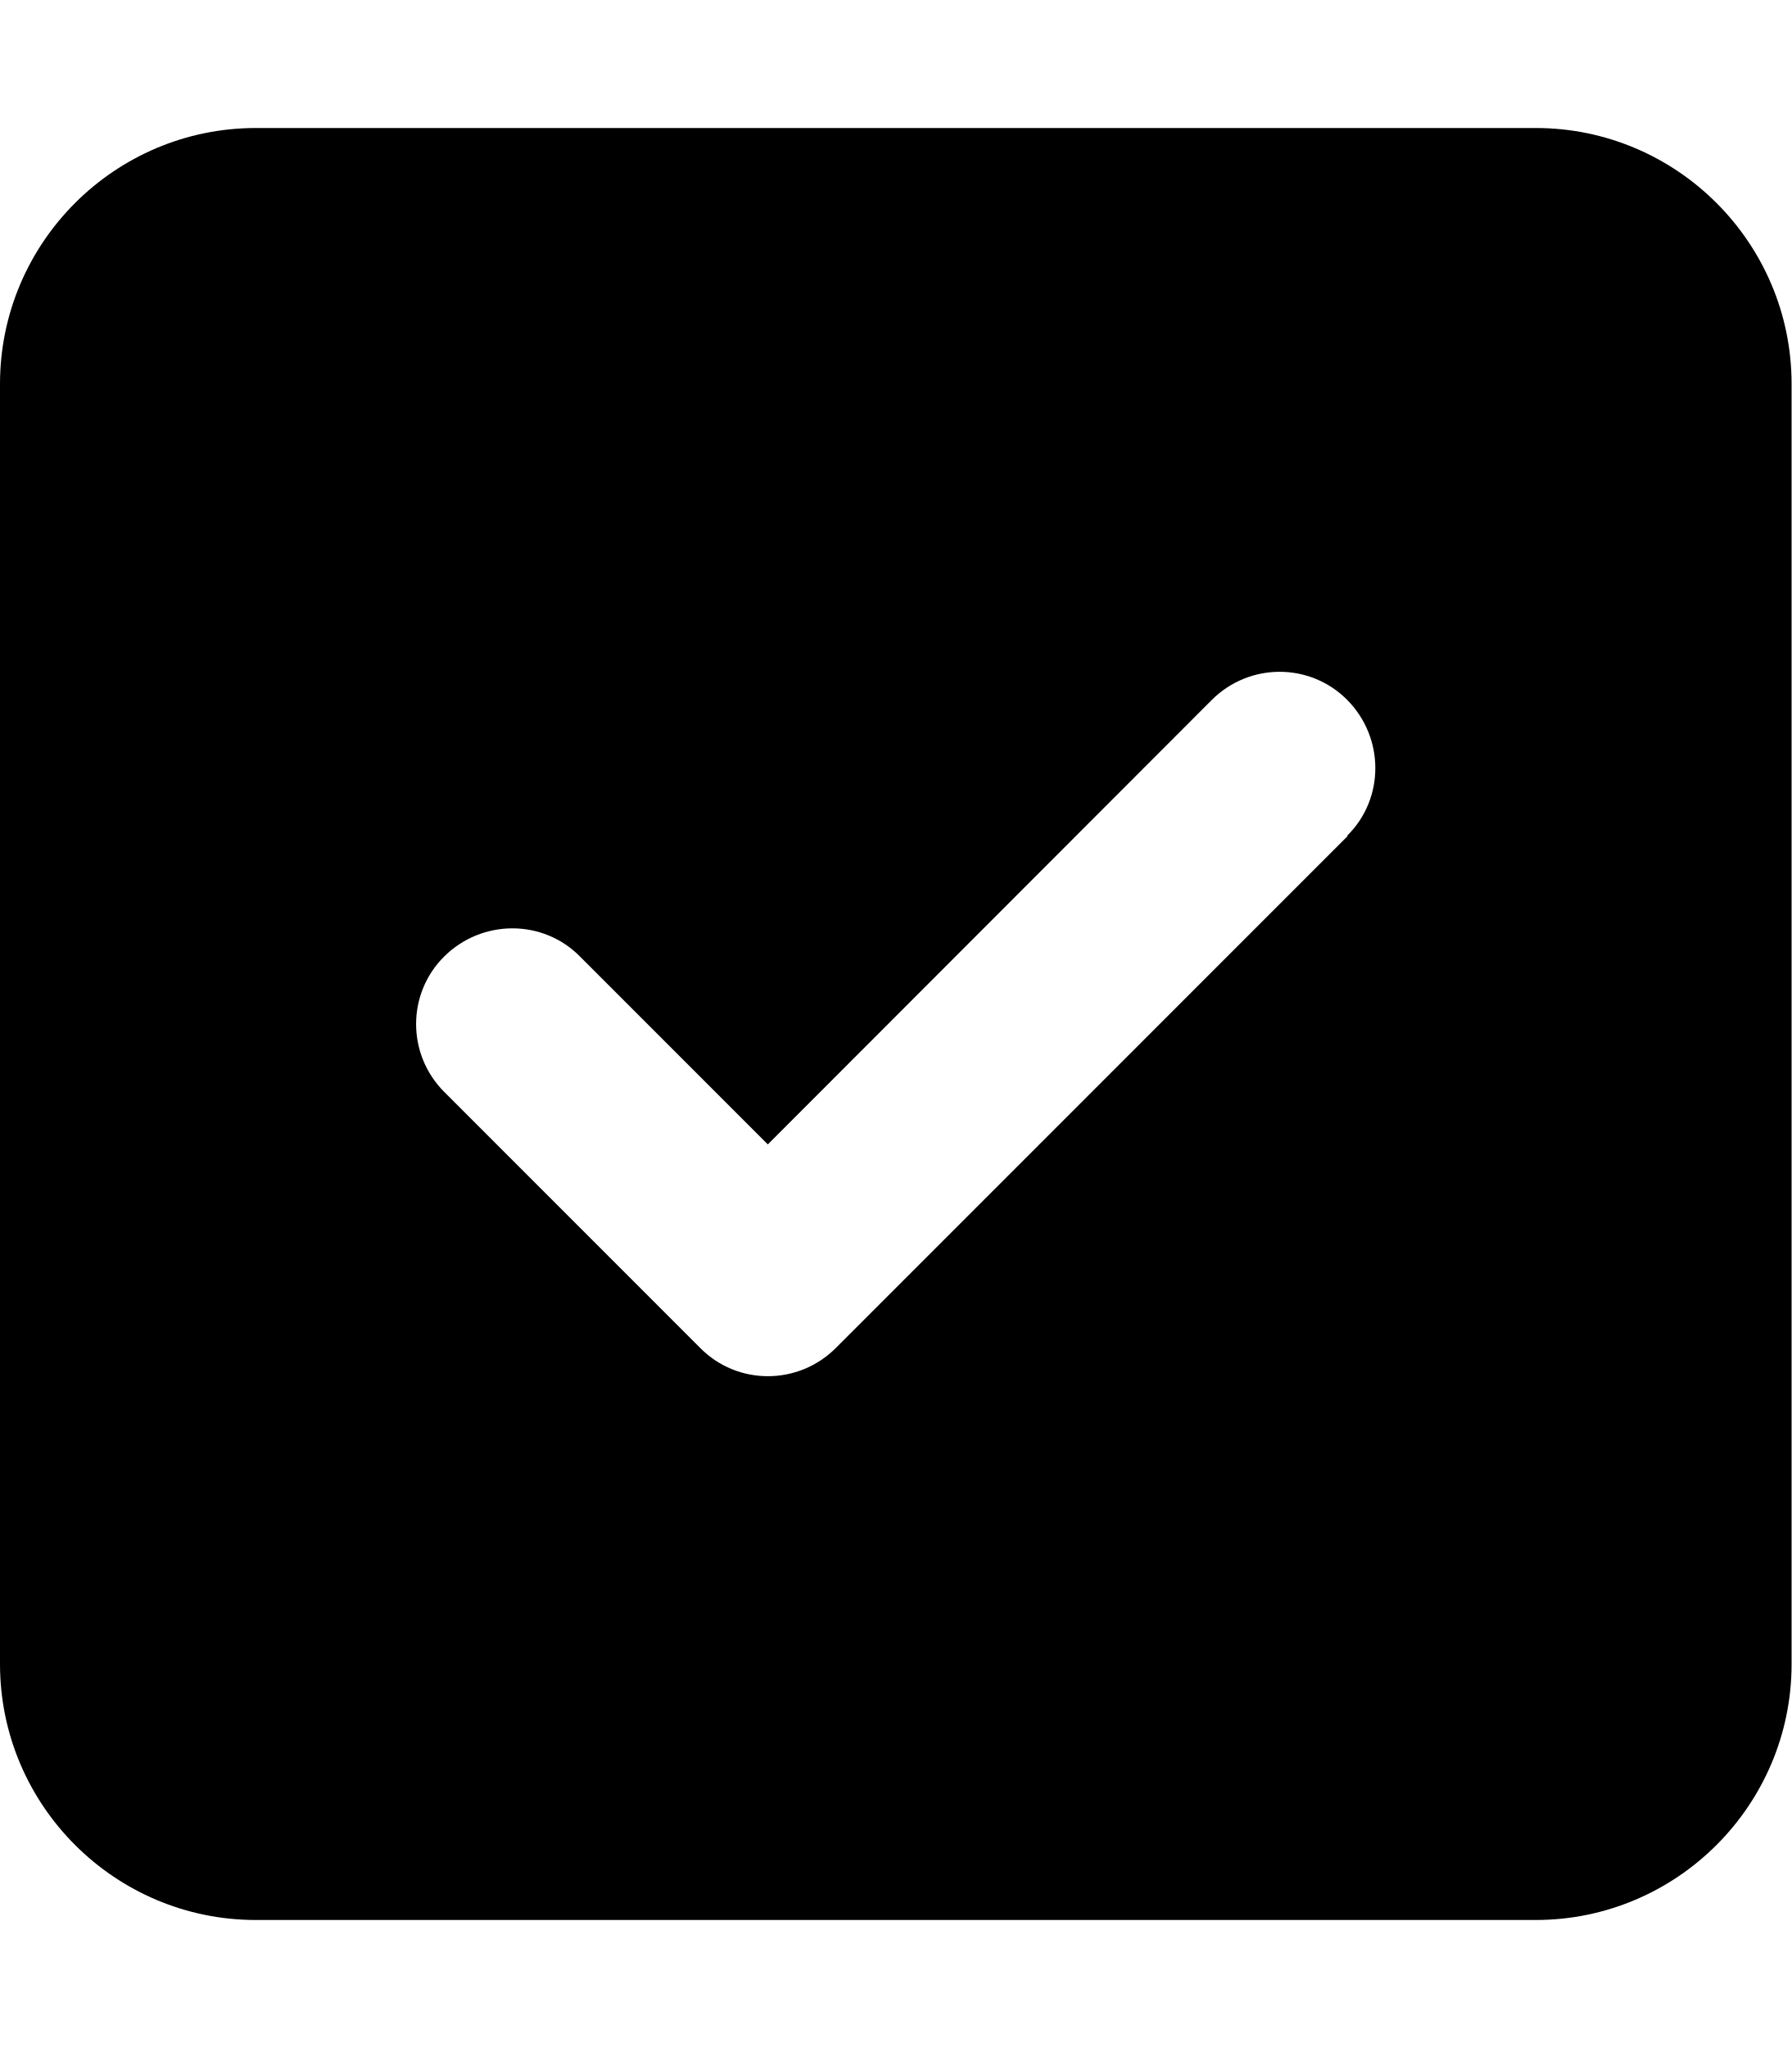
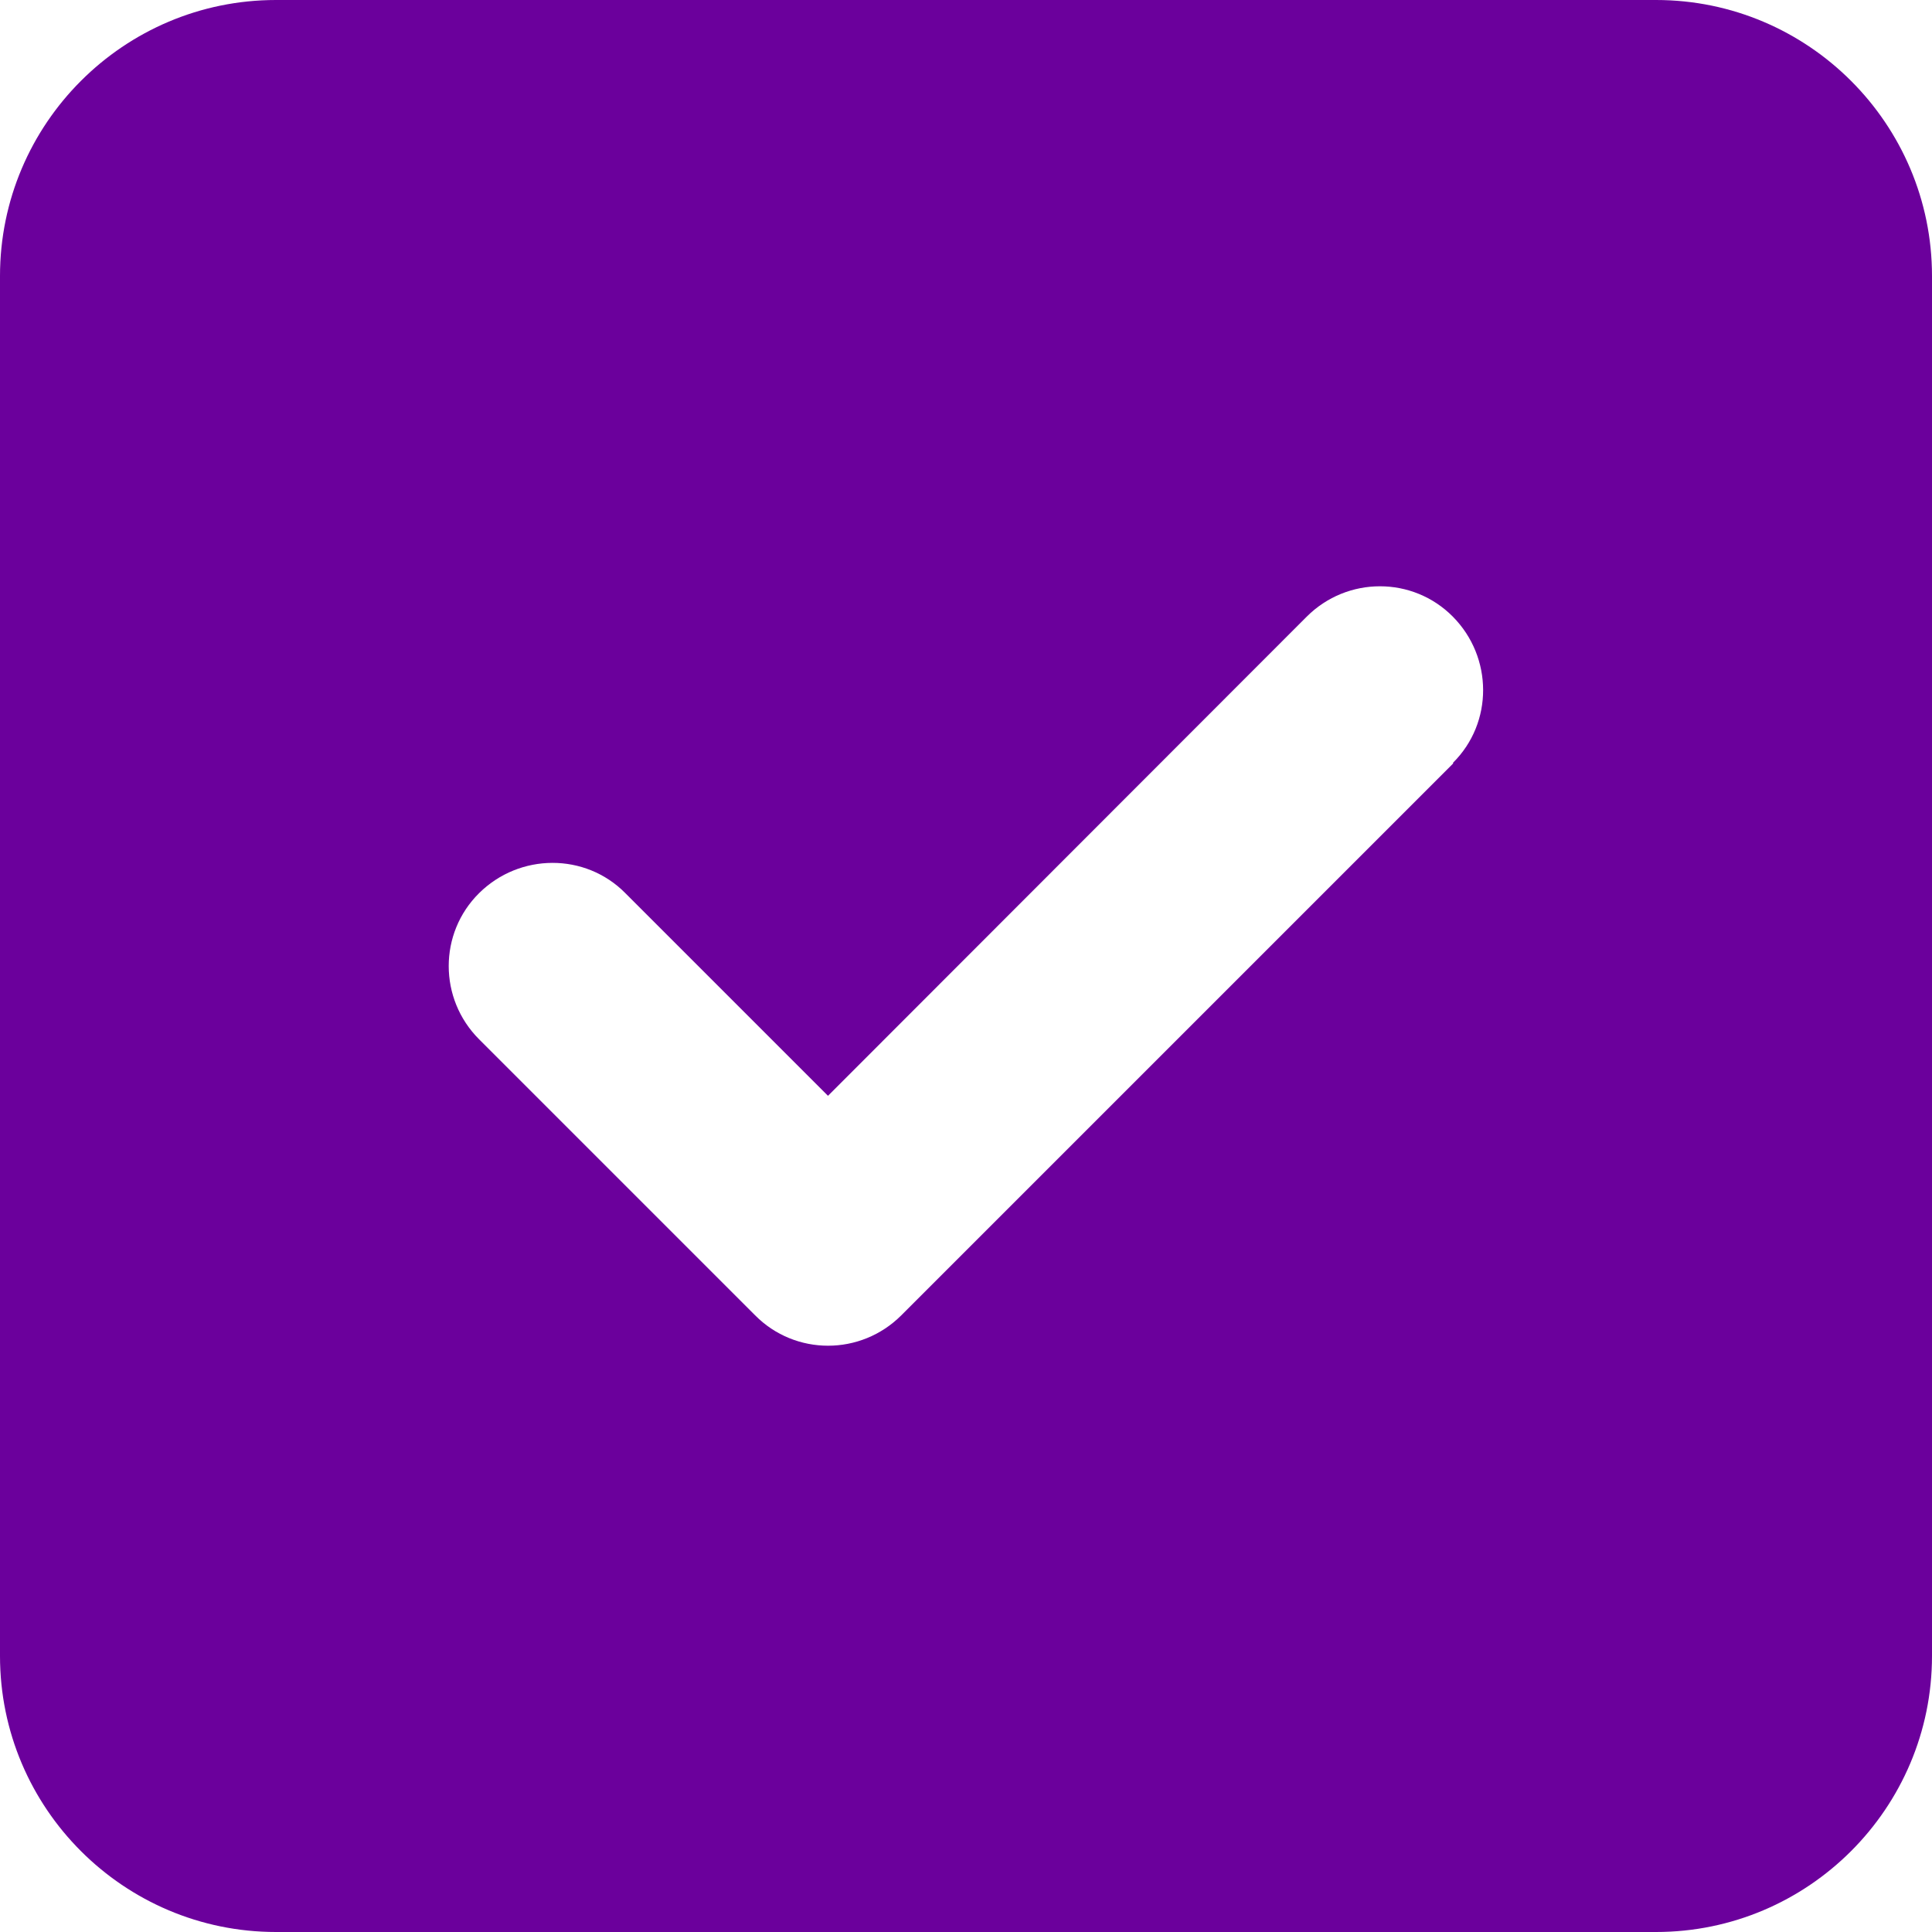
- <svg xmlns="http://www.w3.org/2000/svg" viewBox="0 0 448 512">
-   <path d="M64 32C28.7 32 0 60.7 0 96V416c0 35.3 28.7 64 64 64H384c35.3 0 64-28.7 64-64V96c0-35.3-28.7-64-64-64H64zM337 209L209 337c-9.4 9.4-24.6 9.4-33.9 0l-64-64c-9.4-9.4-9.4-24.6 0-33.9s24.6-9.4 33.9 0l47 47L303 175c9.4-9.4 24.6-9.4 33.9 0s9.4 24.6 0 33.9z" />
+ <svg xmlns="http://www.w3.org/2000/svg" width="448" height="448" viewBox="0 0 448 448" fill="none">
+   <path d="M64 0C28.7 0 0 28.7 0 64V384C0 419.3 28.7 448 64 448H384C419.3 448 448 419.3 448 384V64C448 28.7 419.3 0 384 0H64ZM337 177L209 305C199.6 314.4 184.4 314.4 175.1 305L111.1 241C101.7 231.6 101.7 216.4 111.1 207.1C120.5 197.8 135.7 197.7 145 207.1L192 254.1L303 143C312.4 133.6 327.6 133.6 336.9 143C346.2 152.4 346.3 167.6 336.9 176.9L337 177Z" fill="#6B009C" />
</svg>
